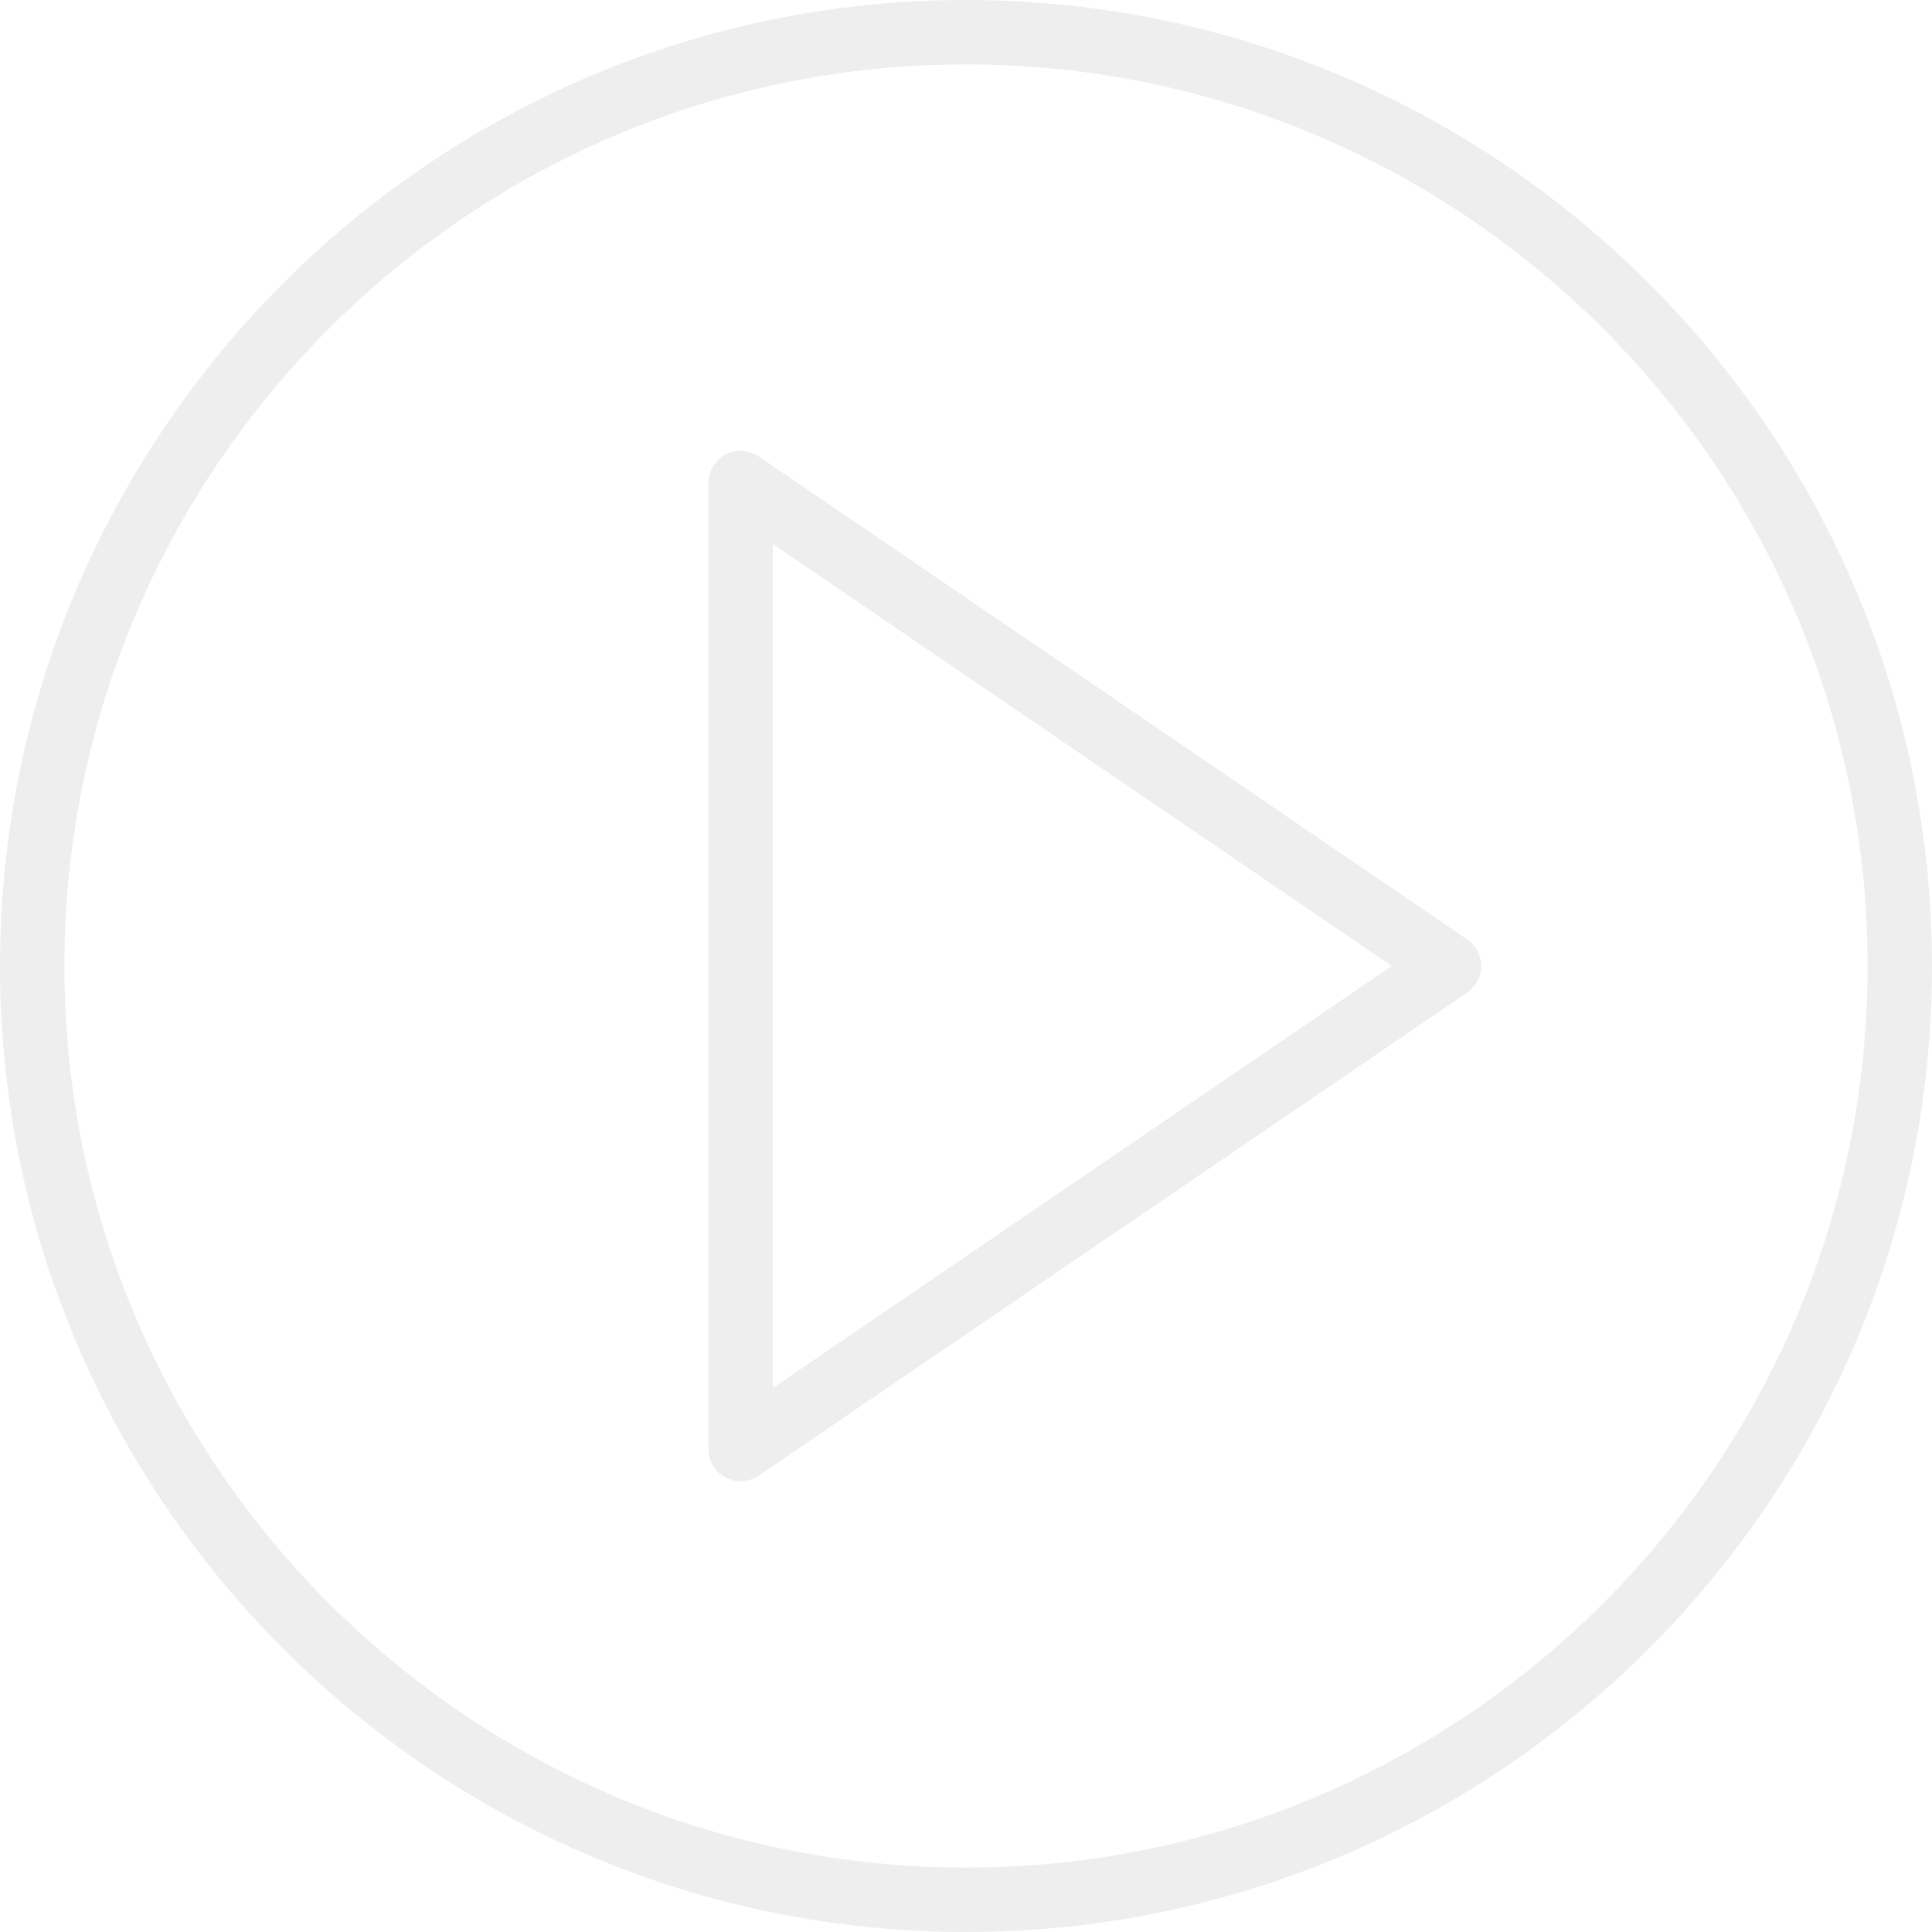
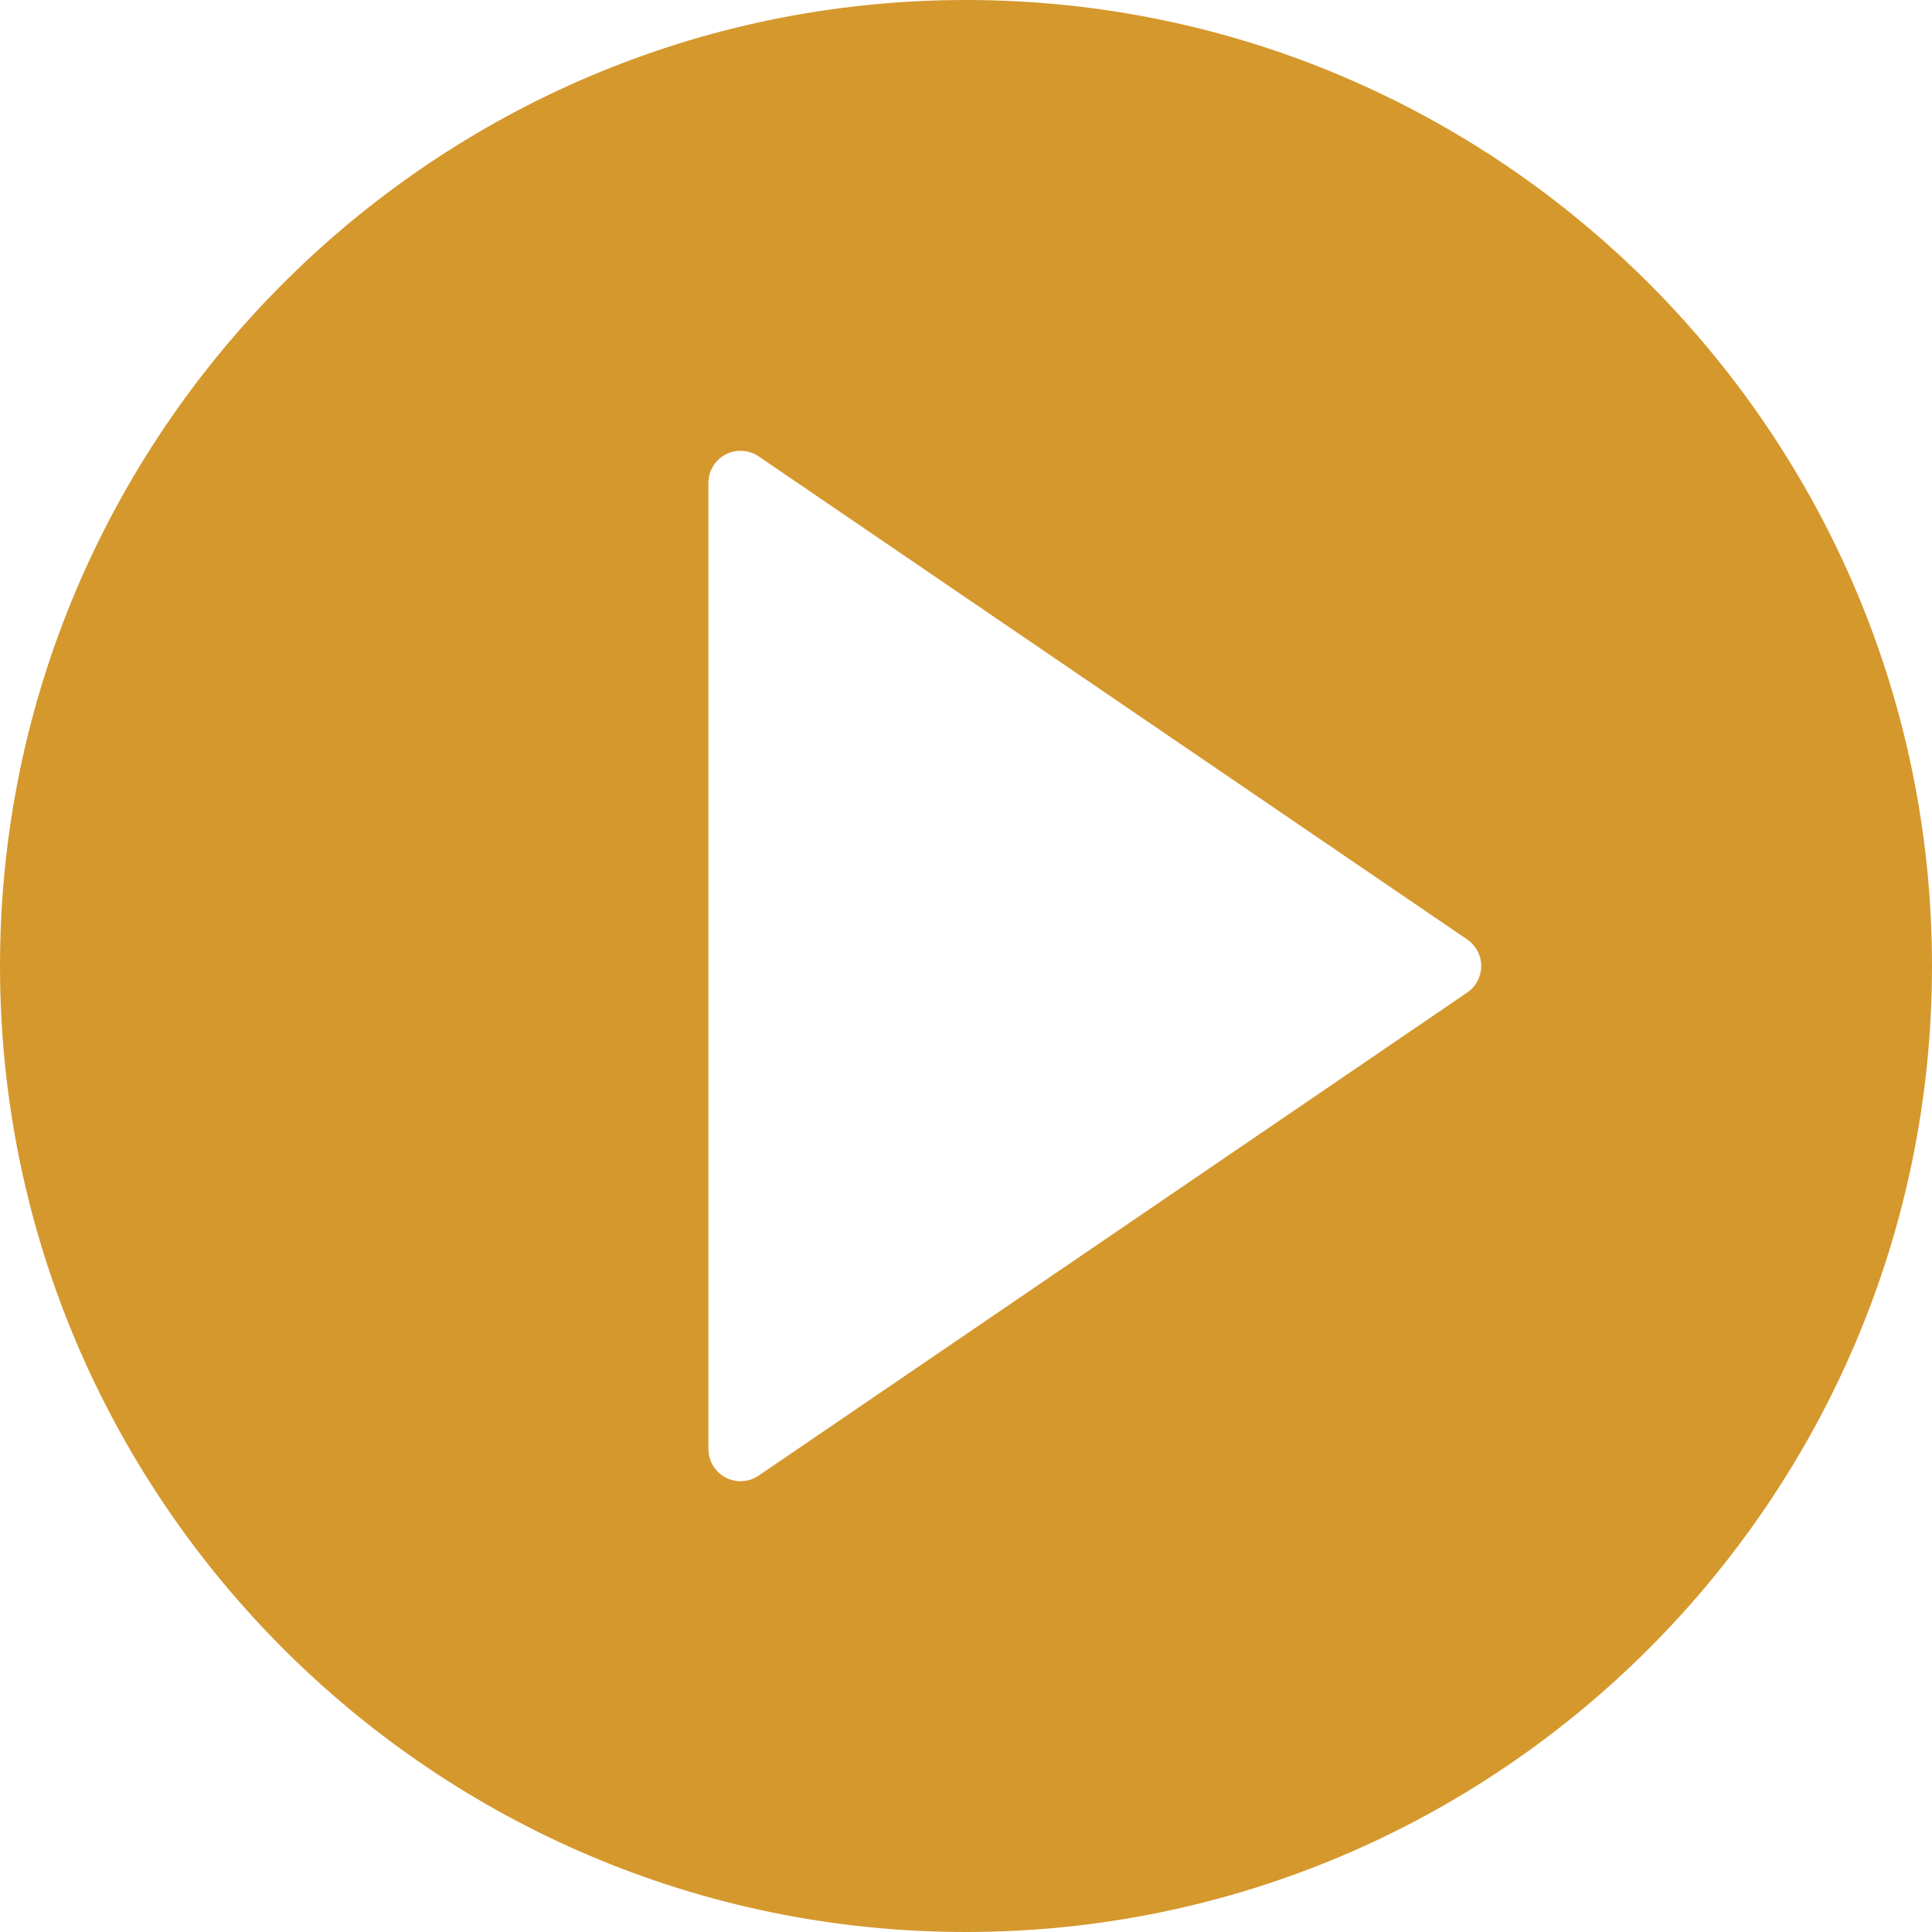
- <svg xmlns="http://www.w3.org/2000/svg" version="1.1" id="Capa_1" x="0px" y="0px" viewBox="0 0 60 60" style="enable-background:new 0 0 60 60;" xml:space="preserve">
-   <g>
-     <path d="M45.563,29.174l-22-15c-0.307-0.208-0.703-0.231-1.031-0.058C22.205,14.289,22,14.629,22,15v30   c0,0.371,0.205,0.711,0.533,0.884C22.679,45.962,22.84,46,23,46c0.197,0,0.394-0.059,0.563-0.174l22-15   C45.836,30.64,46,30.331,46,30S45.836,29.36,45.563,29.174z M24,43.107V16.893L43.225,30L24,43.107z" fill="#eee" />
-     <path d="M30,0C13.458,0,0,13.458,0,30s13.458,30,30,30s30-13.458,30-30S46.542,0,30,0z M30,58C14.561,58,2,45.439,2,30   S14.561,2,30,2s28,12.561,28,28S45.439,58,30,58z" fill="#eee" />
+ <svg xmlns="http://www.w3.org/2000/svg" xml:space="preserve" style="enable-background:new 0 0 60 60;" viewBox="0 0 60 60" y="0px" x="0px" id="Capa_1" version="1.1">
+   <defs id="defs4400" />
+   <g id="g4362">
+     <path id="path4366" d="M 30 0 C 13.458 0 0 13.458 0 30 C 0 46.542 13.458 60 30 60 C 46.542 60 60 46.542 60 30 C 60 13.458 46.542 0 30 0 z M 23.055 14.002 C 23.233 14.012 23.409 14.07 23.562 14.174 L 45.562 29.174 C 45.836 29.36 46 29.669 46 30 C 46 30.331 45.836 30.64 45.562 30.826 L 23.562 45.826 C 23.393 45.941 23.197 46 23 46 C 22.84 46 22.679 45.963 22.533 45.885 C 22.205 45.712 22 45.371 22 45 L 22 15 C 22 14.629 22.204 14.288 22.531 14.115 C 22.695 14.029 22.876 13.992 23.055 14.002 z " style="fill:#d5982d;fill-opacity:1" />
  </g>
-   <g>
- </g>
-   <g>
- </g>
-   <g>
- </g>
-   <g>
- </g>
-   <g>
- </g>
-   <g>
- </g>
-   <g>
- </g>
-   <g>
- </g>
-   <g>
- </g>
-   <g>
- </g>
-   <g>
- </g>
-   <g>
- </g>
-   <g>
- </g>
-   <g>
- </g>
-   <g>
- </g>
+   <g id="g4368" />
+   <g id="g4370" />
+   <g id="g4372" />
+   <g id="g4374" />
+   <g id="g4376" />
+   <g id="g4378" />
+   <g id="g4380" />
+   <g id="g4382" />
+   <g id="g4384" />
+   <g id="g4386" />
+   <g id="g4388" />
+   <g id="g4390" />
+   <g id="g4392" />
+   <g id="g4394" />
+   <g id="g4396" />
</svg>
